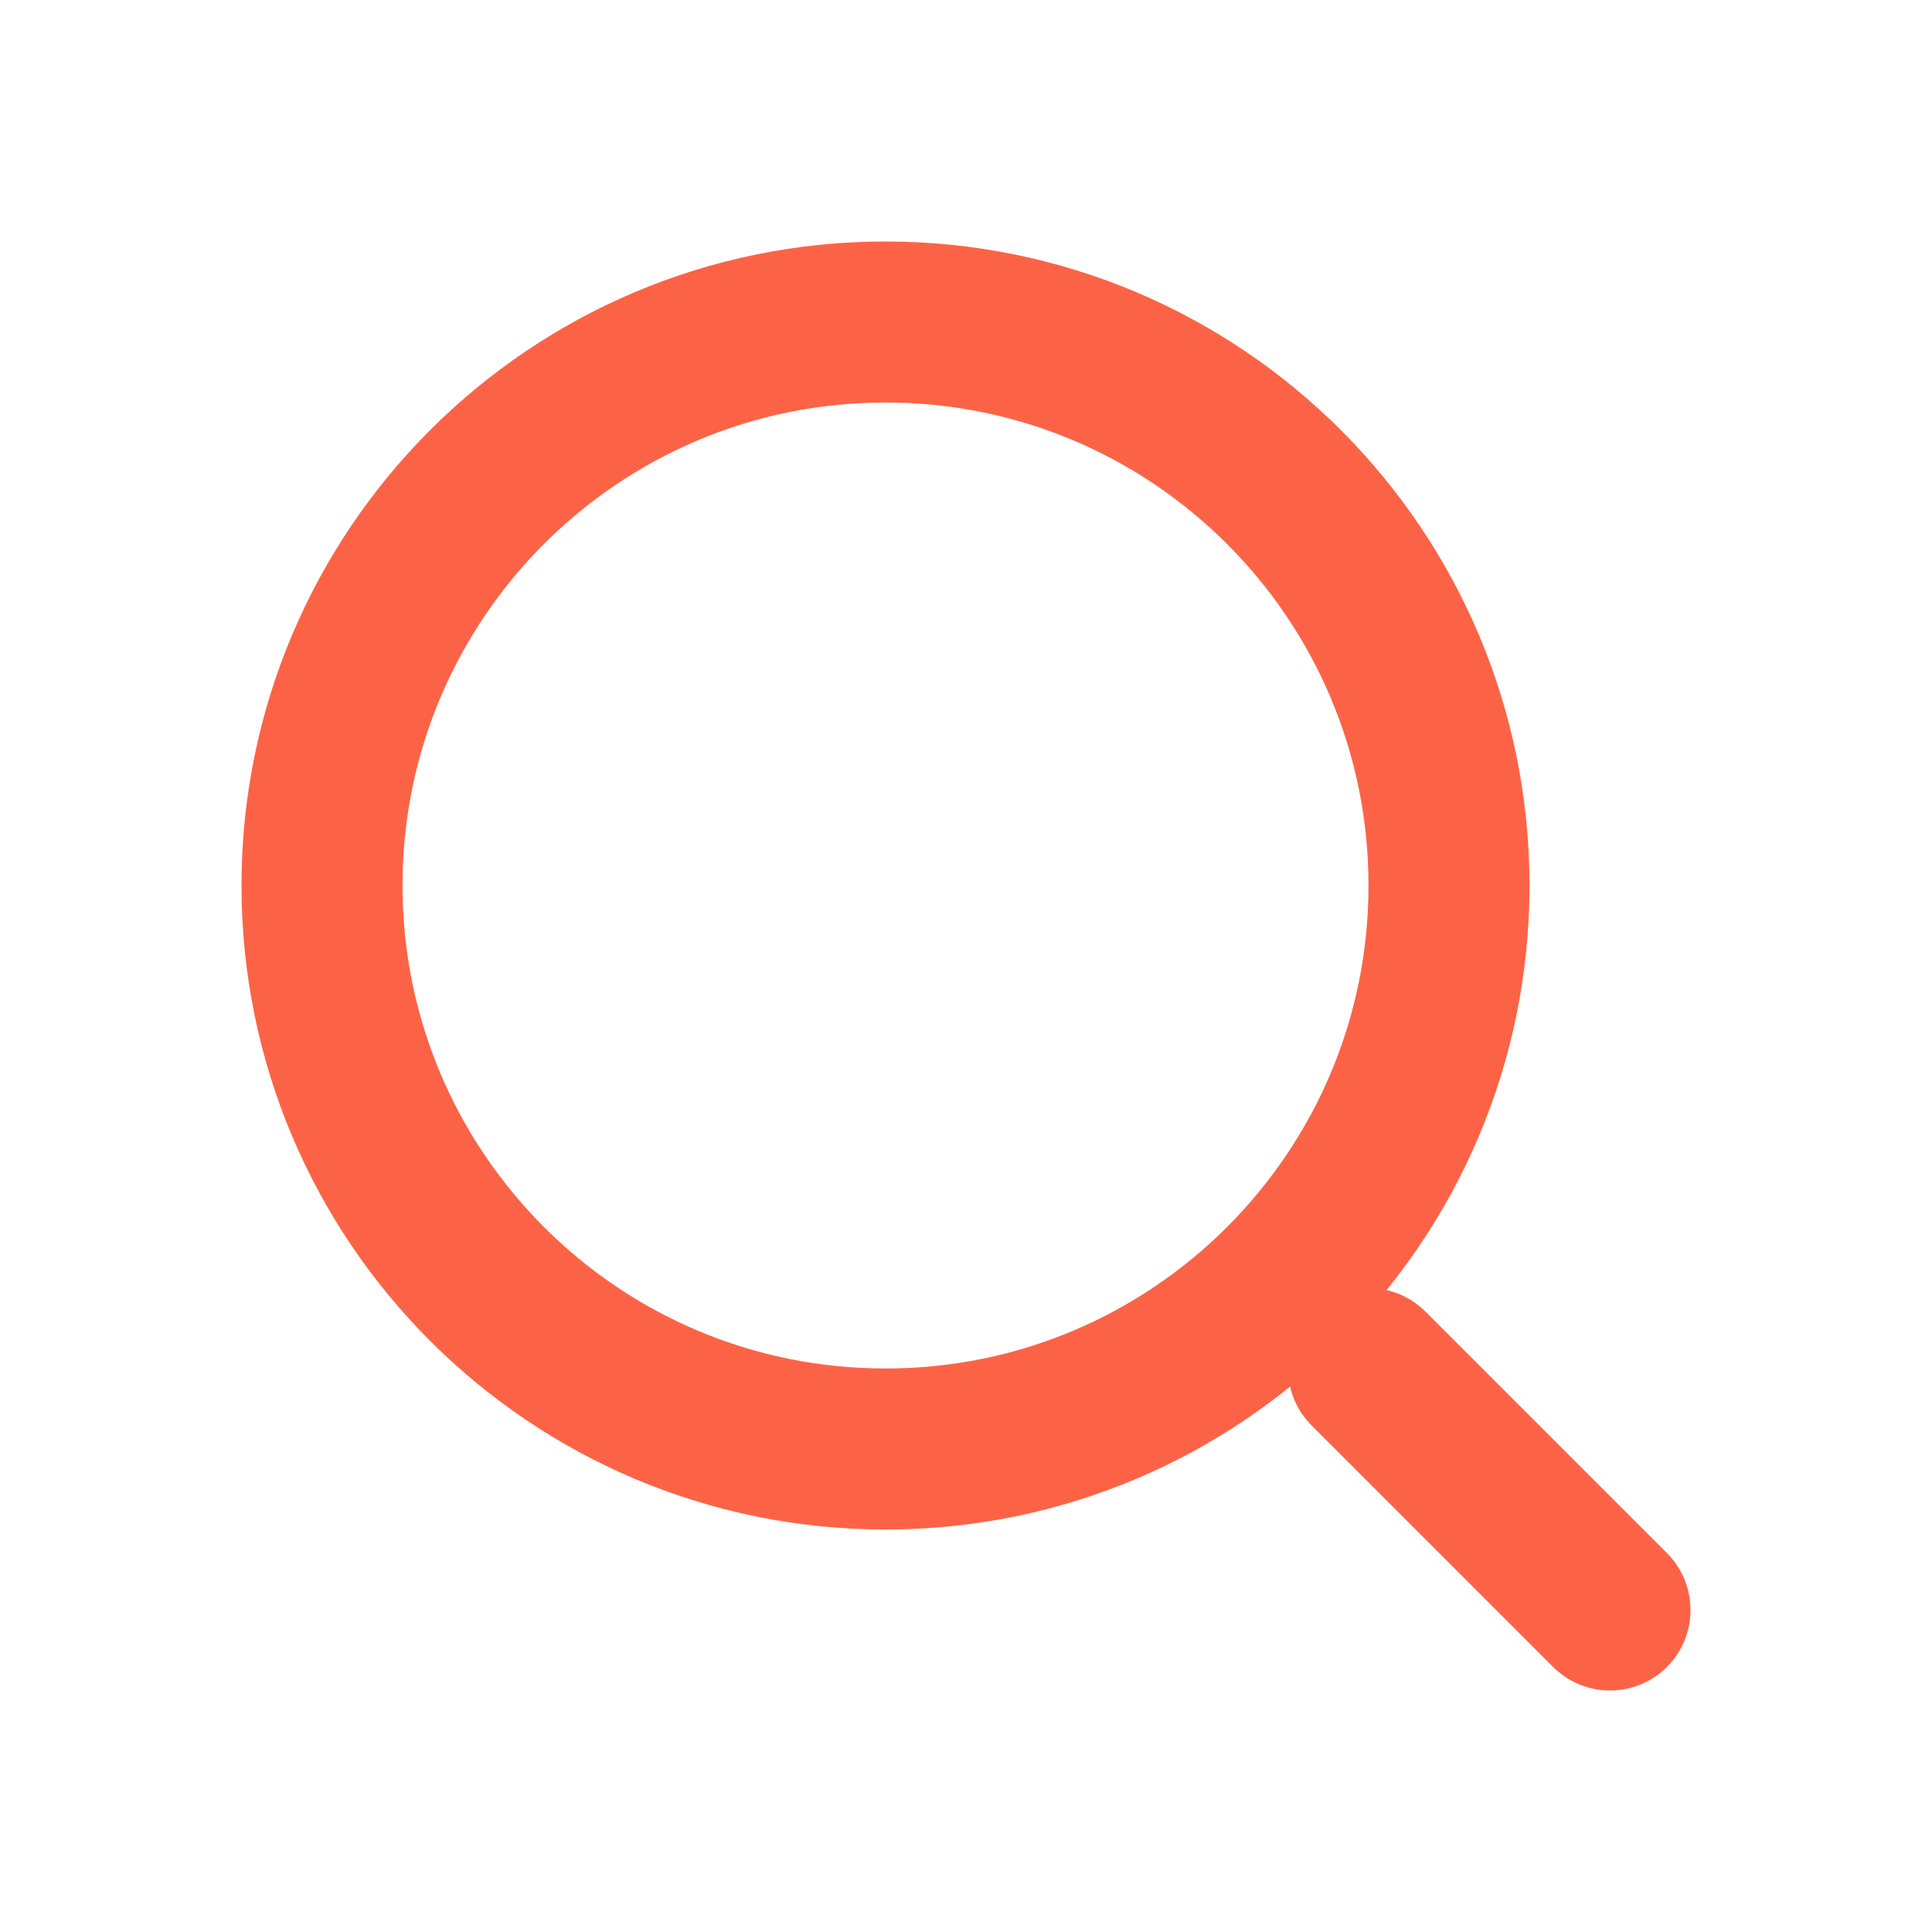
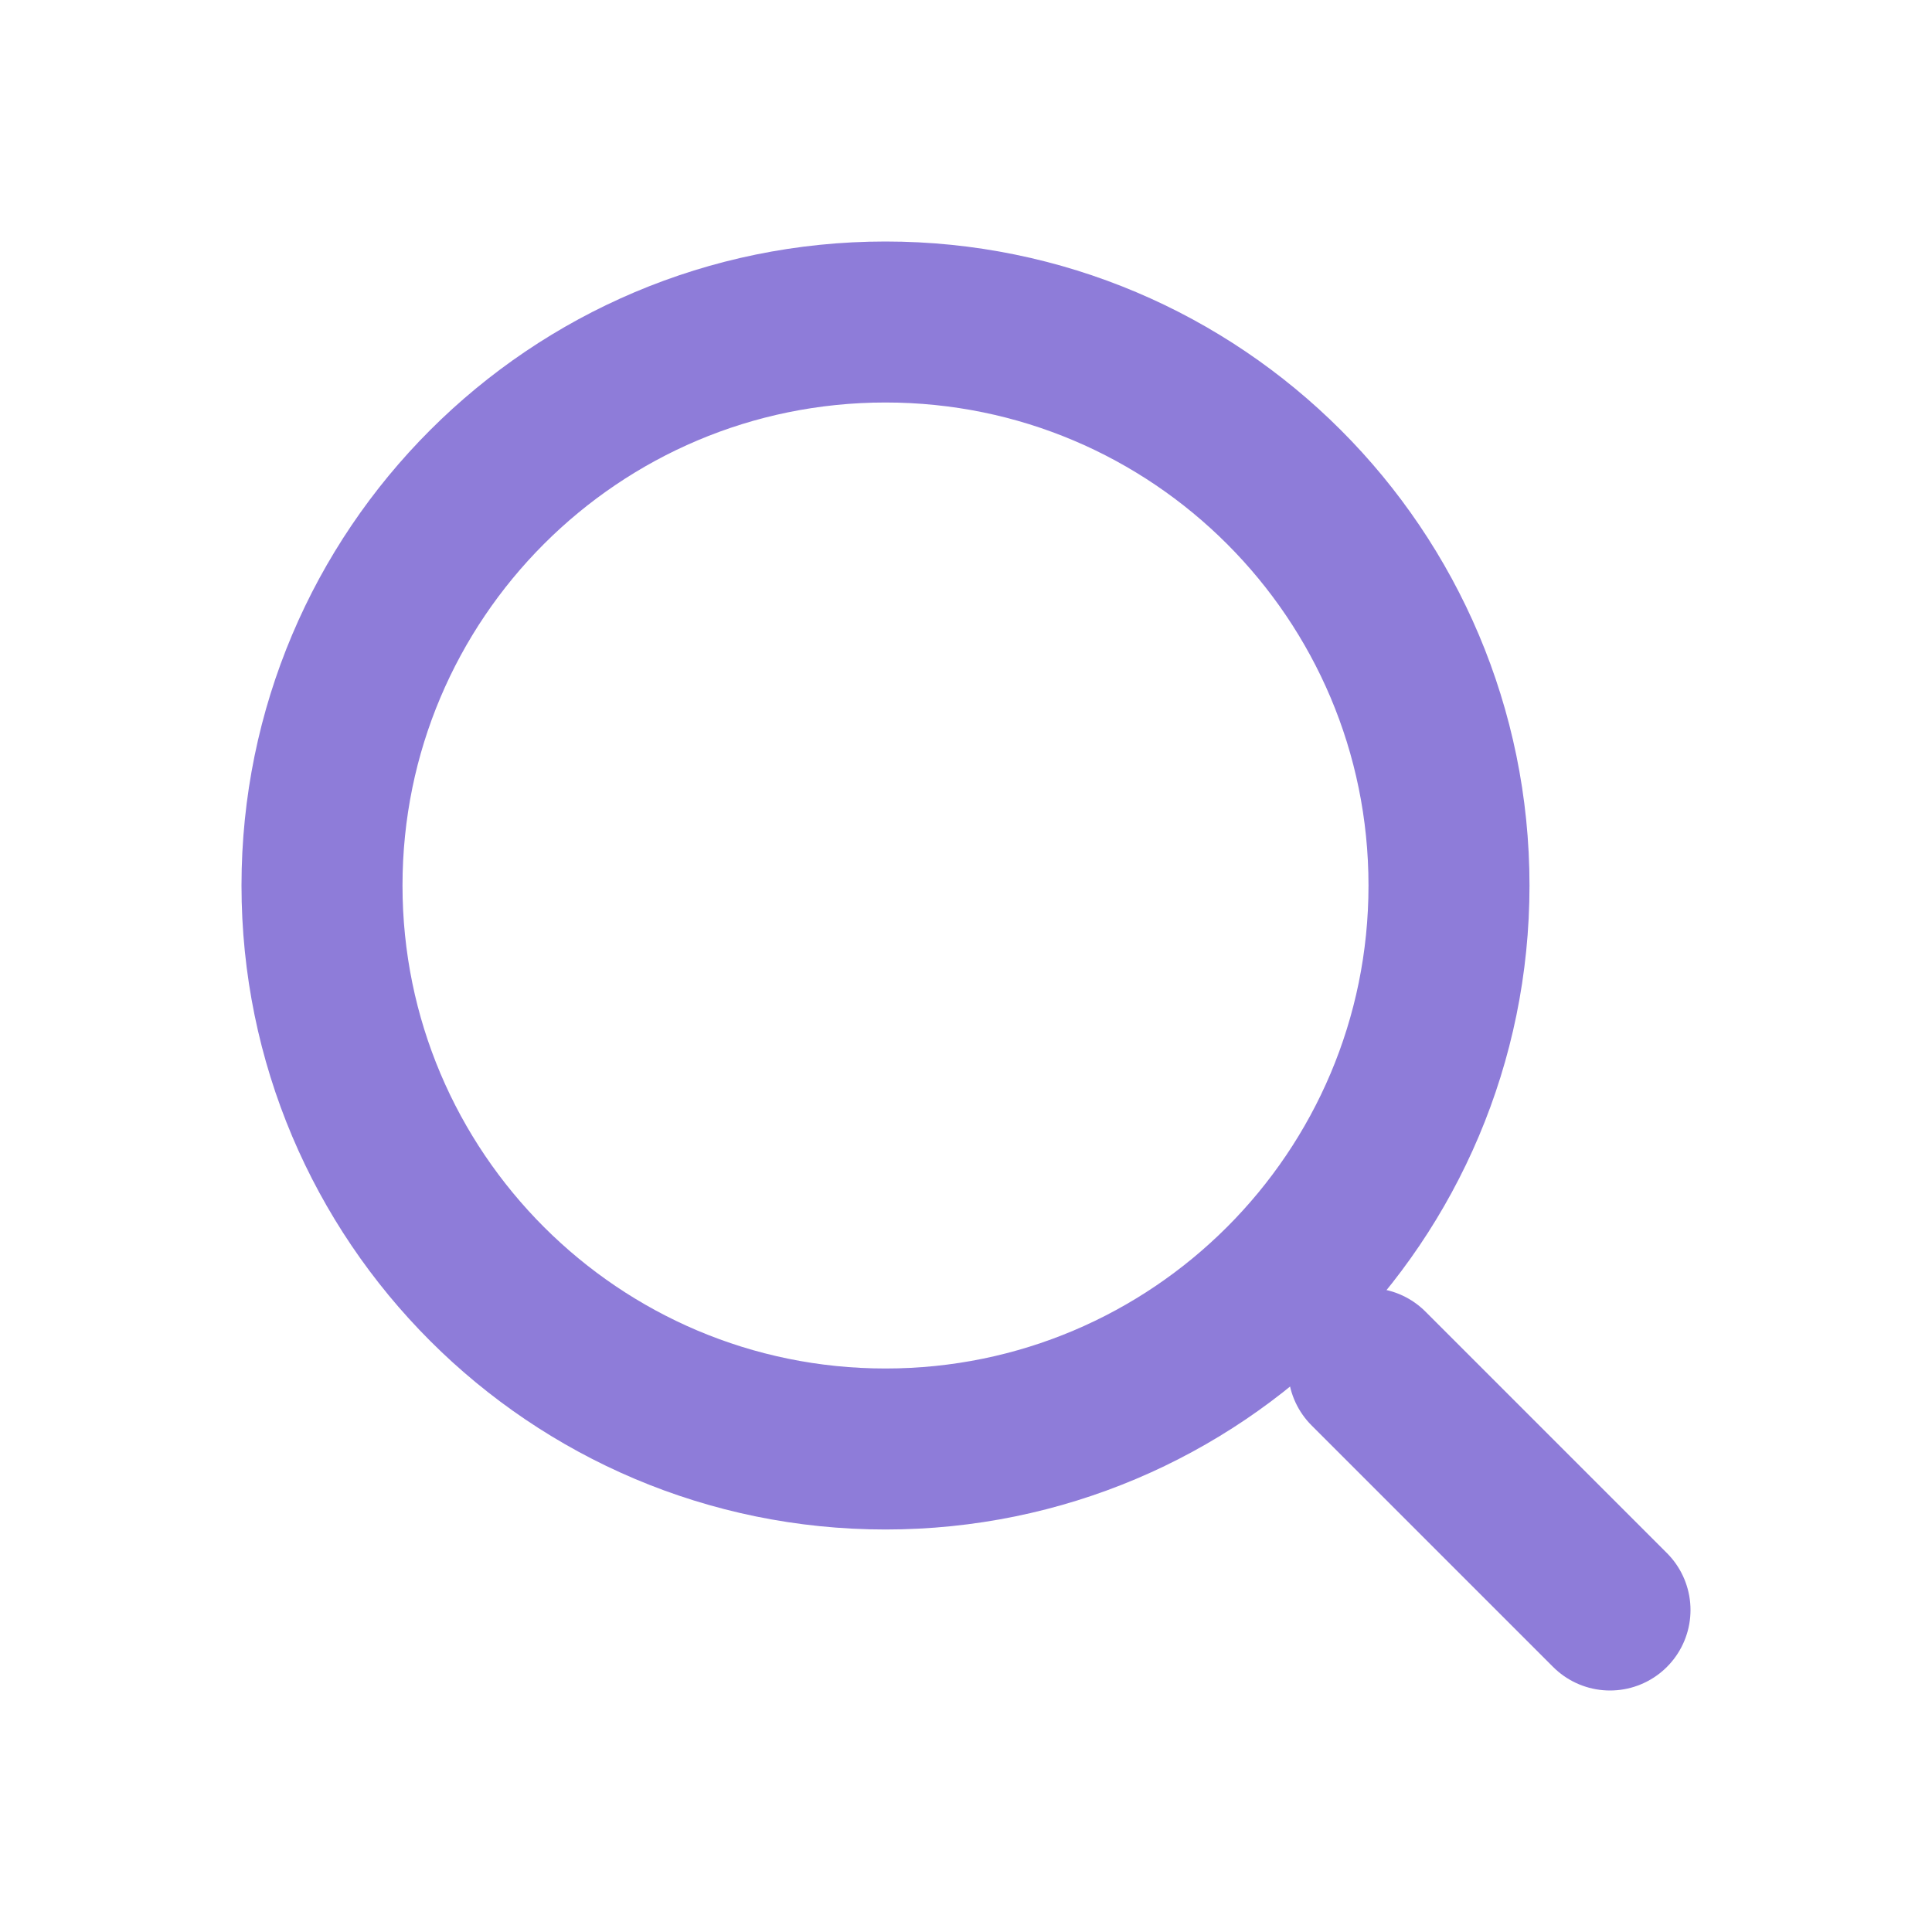
<svg xmlns="http://www.w3.org/2000/svg" width="24" height="24" viewBox="0 0 24 24" fill="none">
  <g opacity="0.8">
-     <circle cx="11" cy="11" r="7" stroke="#FB3C18" stroke-width="2" />
-     <path d="M20 20L17 17" stroke="#FB3C18" stroke-width="2" stroke-linecap="round" />
+     <circle cx="11" cy="11" r="7" stroke="#725bcf" stroke-width="2" />
+     <path d="M20 20L17 17" stroke="#725bcf" stroke-width="2" stroke-linecap="round" />
  </g>
</svg>
